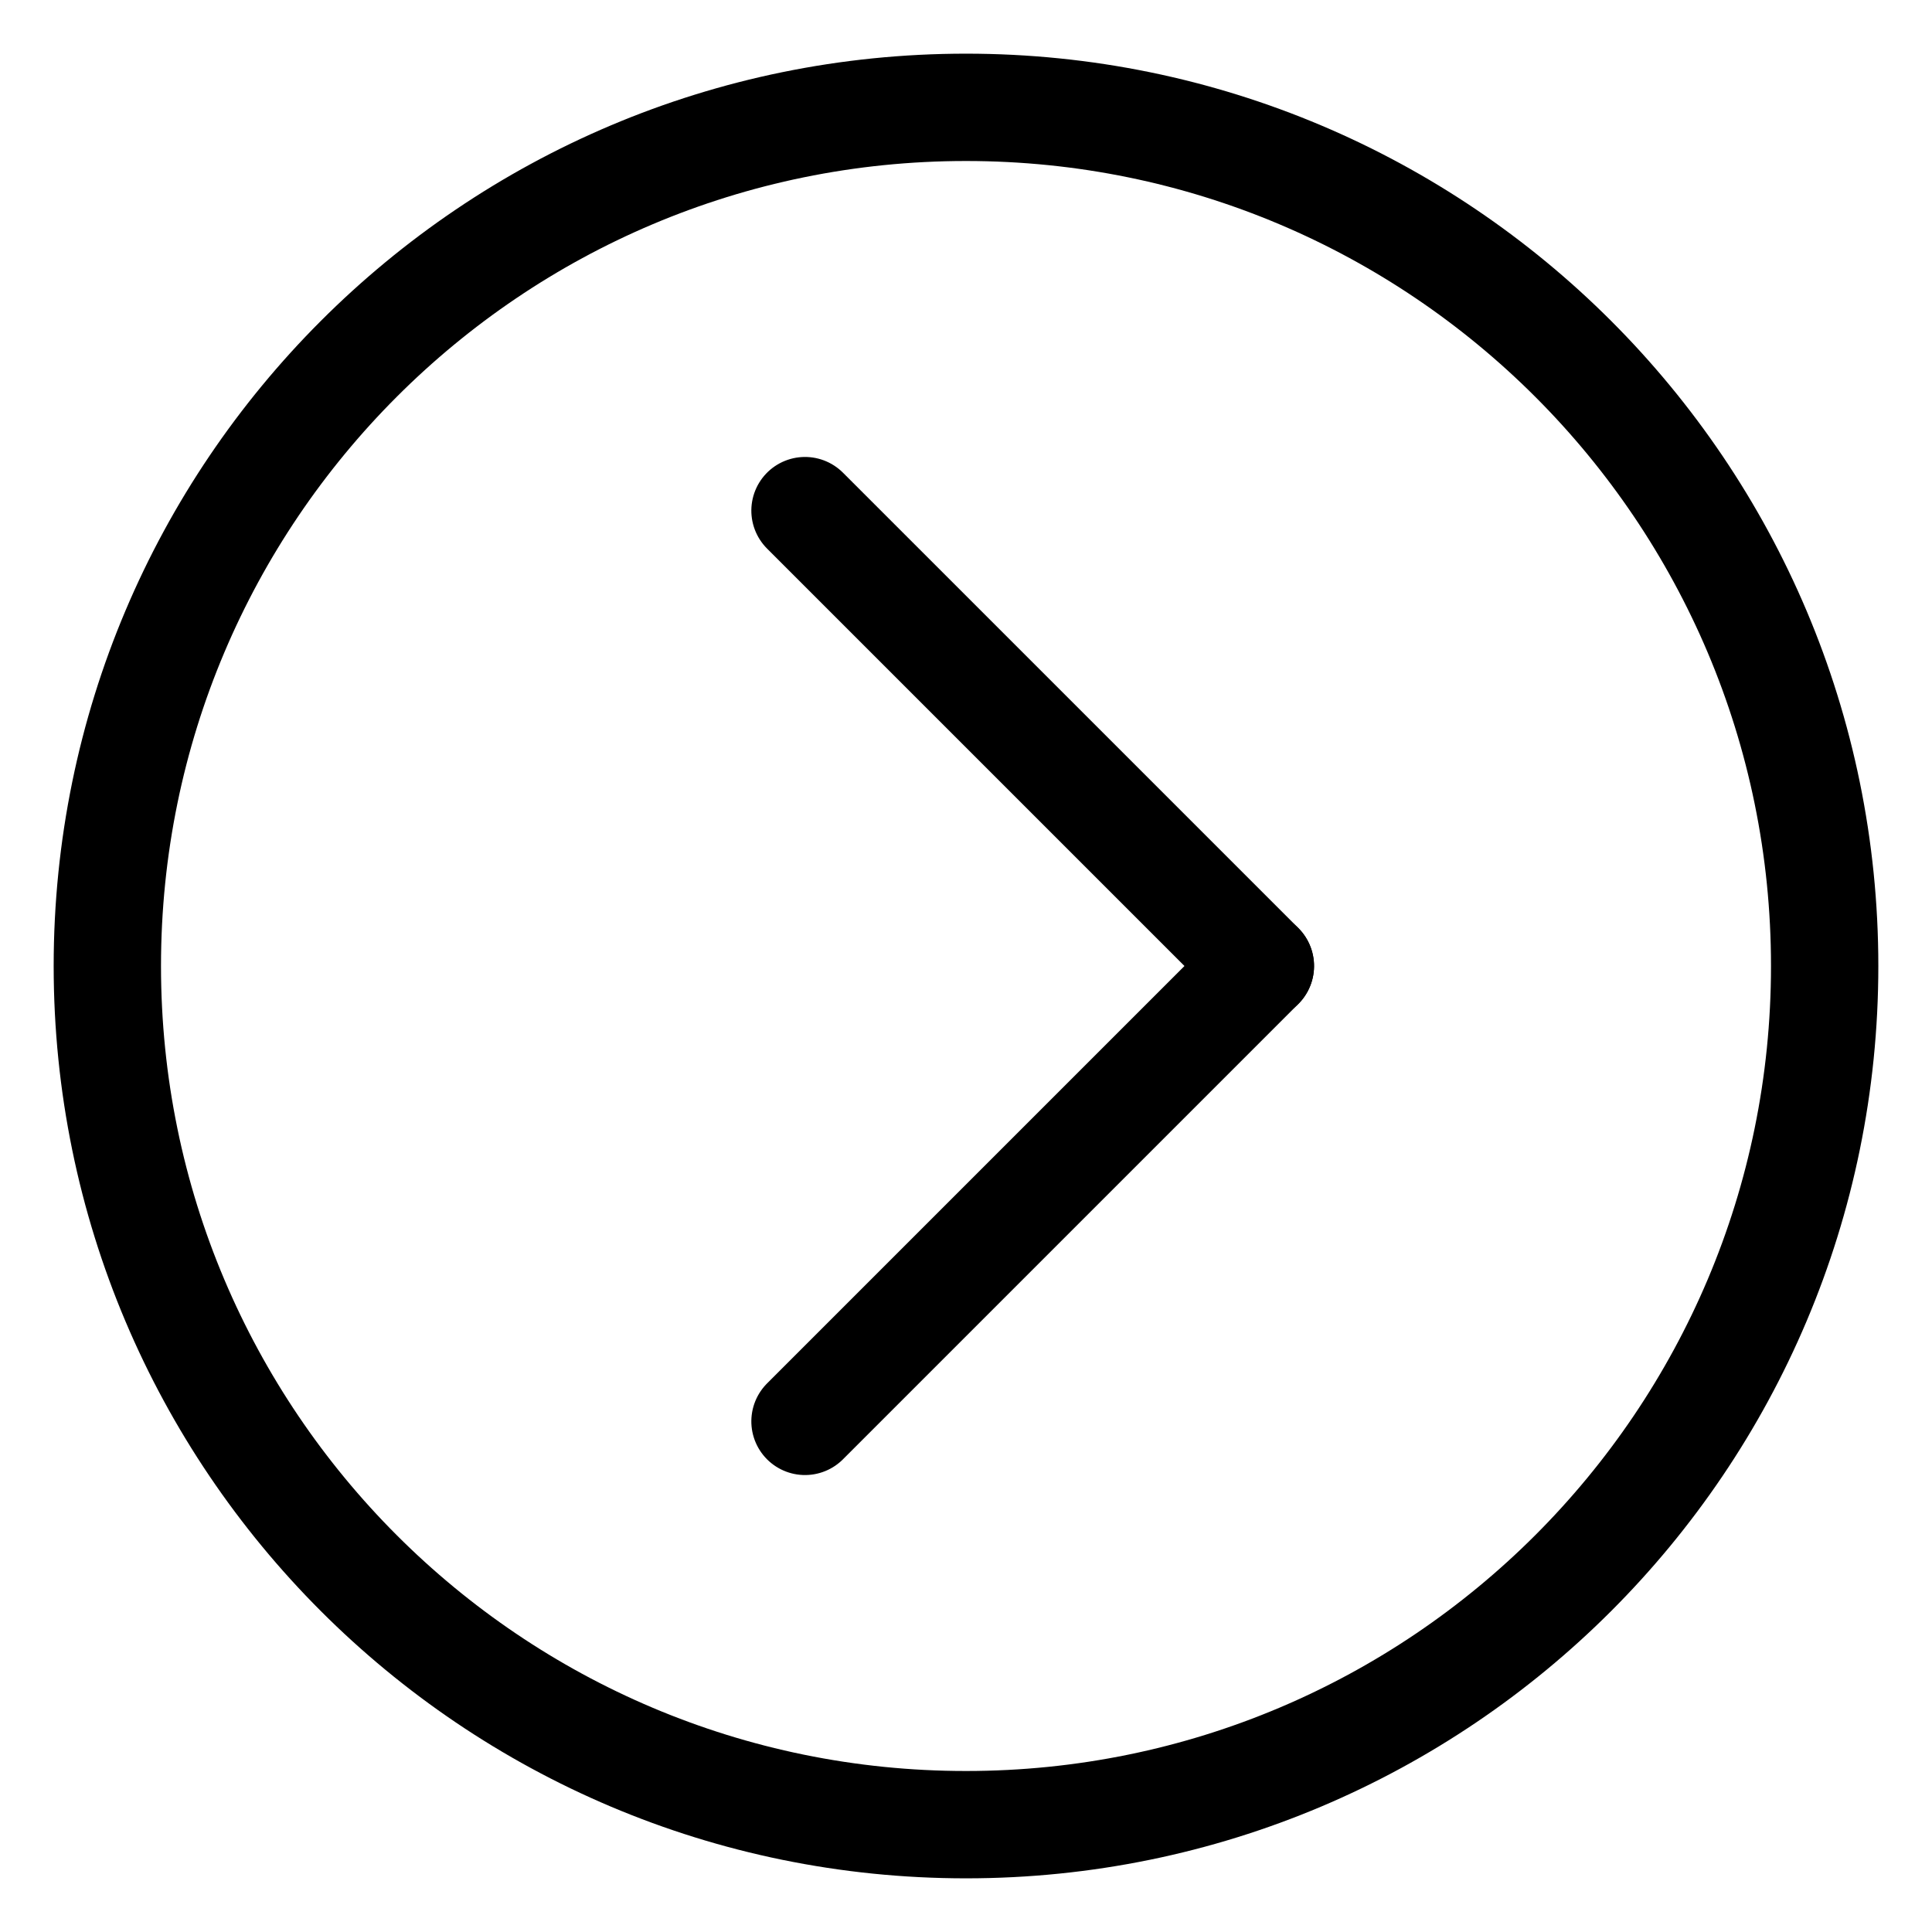
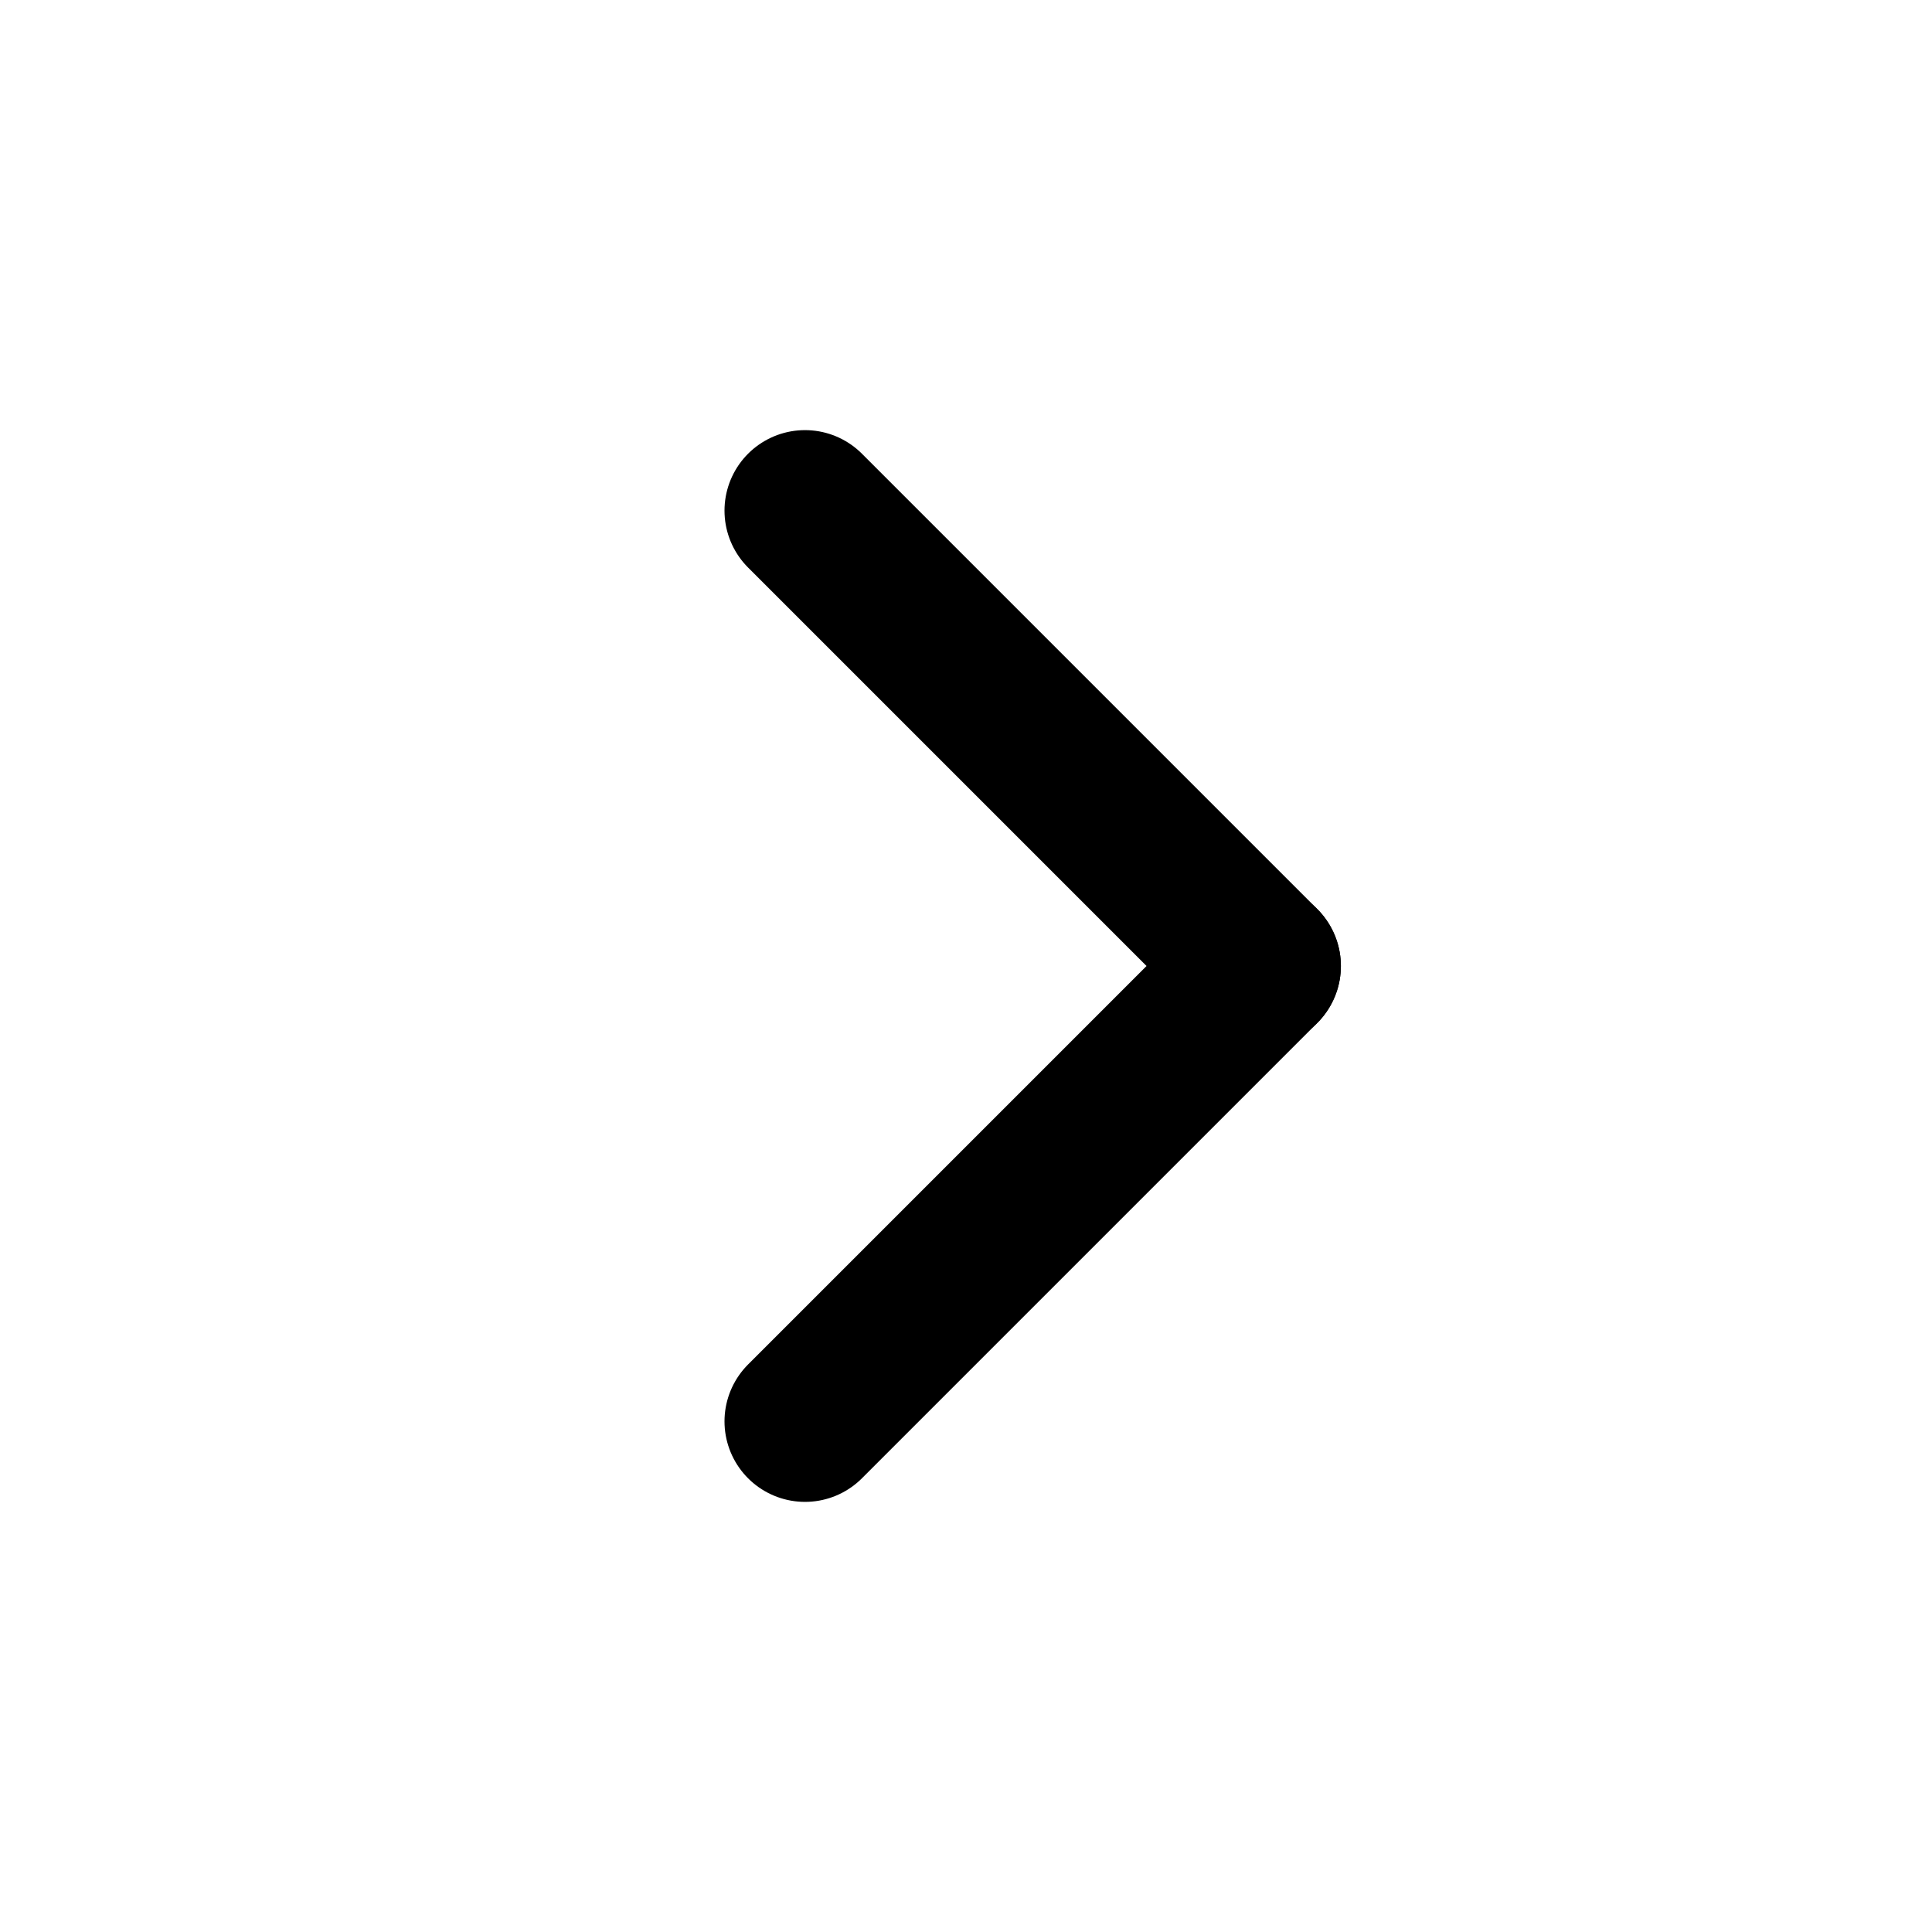
<svg xmlns="http://www.w3.org/2000/svg" viewBox="0 0 36 36">
-   <circle r="16" cx="18" cy="18" fill="none" stroke-width="2" stroke="#000" />
  <g transform="translate(-3, 0), rotate(135 18 18)">
-     <path d="M12 12 L24 12" fill="none" stroke-width="2" stroke-linejoin="round" stroke="#000" stroke-linecap="round" />
-     <path d="M12 12 L12 24" fill="none" stroke-width="2" stroke-linejoin="round" stroke="#000" stroke-linecap="round" />
+     <path d="M12 12 L24 12" fill="none" stroke-width="3" stroke-linejoin="round" stroke="#000" stroke-linecap="round" />
+     <path d="M12 12 L12 24" fill="none" stroke-width="3" stroke-linejoin="round" stroke="#000" stroke-linecap="round" />
  </g>
  <g transform="translate(0, 3), rotate(45 18 18)" style="display:none">
    <path d="M12 12 L24 12" fill="none" stroke-width="2" stroke-linejoin="round" stroke="#000" stroke-linecap="round" />
    <path d="M12 12 L12 24" fill="none" stroke-width="2" stroke-linejoin="round" stroke="#000" stroke-linecap="round" />
  </g>
  <g transform="translate(3, 0), rotate(-45 18 18)" style="display:none">
    <path d="M12 12 L24 12" fill="none" stroke-width="2" stroke-linejoin="round" stroke="#000" stroke-linecap="round" />
    <path d="M12 12 L12 24" fill="none" stroke-width="2" stroke-linejoin="round" stroke="#000" stroke-linecap="round" />
  </g>
  <g transform="translate(0, -3), rotate(-135 18 18)" style="display:none">
    <path d="M12 12 L24 12" fill="none" stroke-width="2" stroke-linejoin="round" stroke="#000" stroke-linecap="round" />
    <path d="M12 12 L12 24" fill="none" stroke-width="2" stroke-linejoin="round" stroke="#000" stroke-linecap="round" />
  </g>
</svg>
